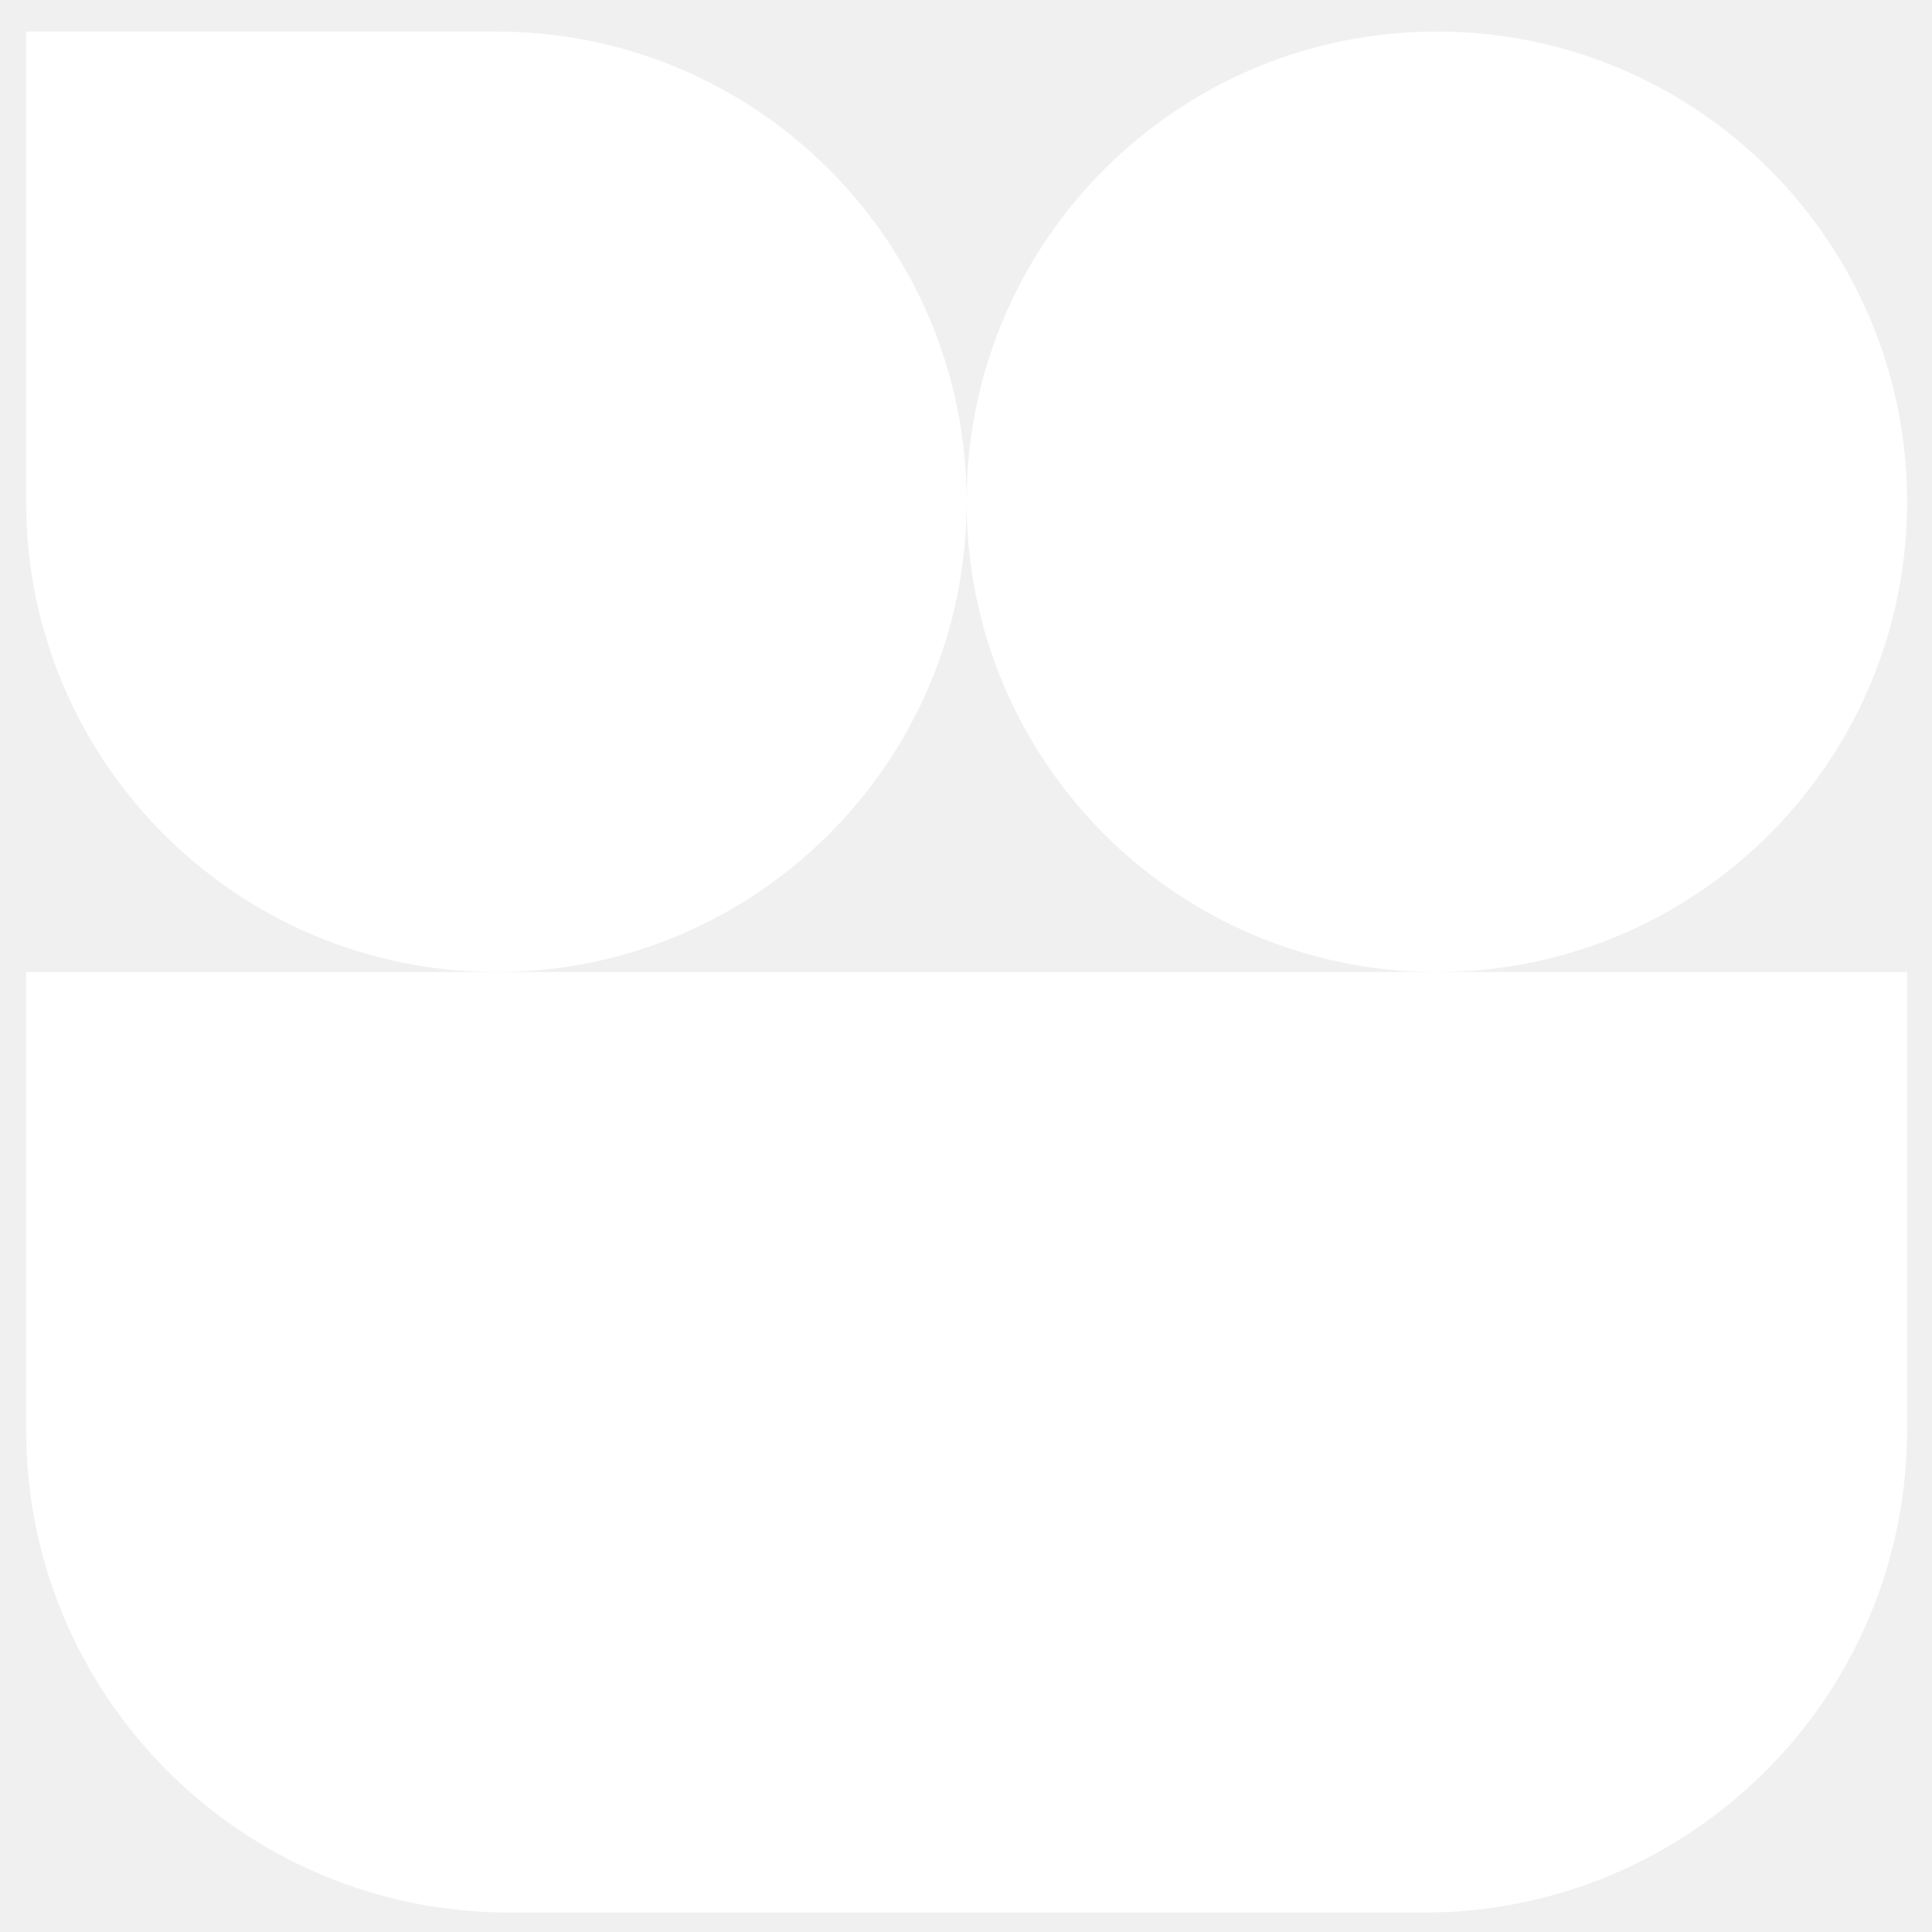
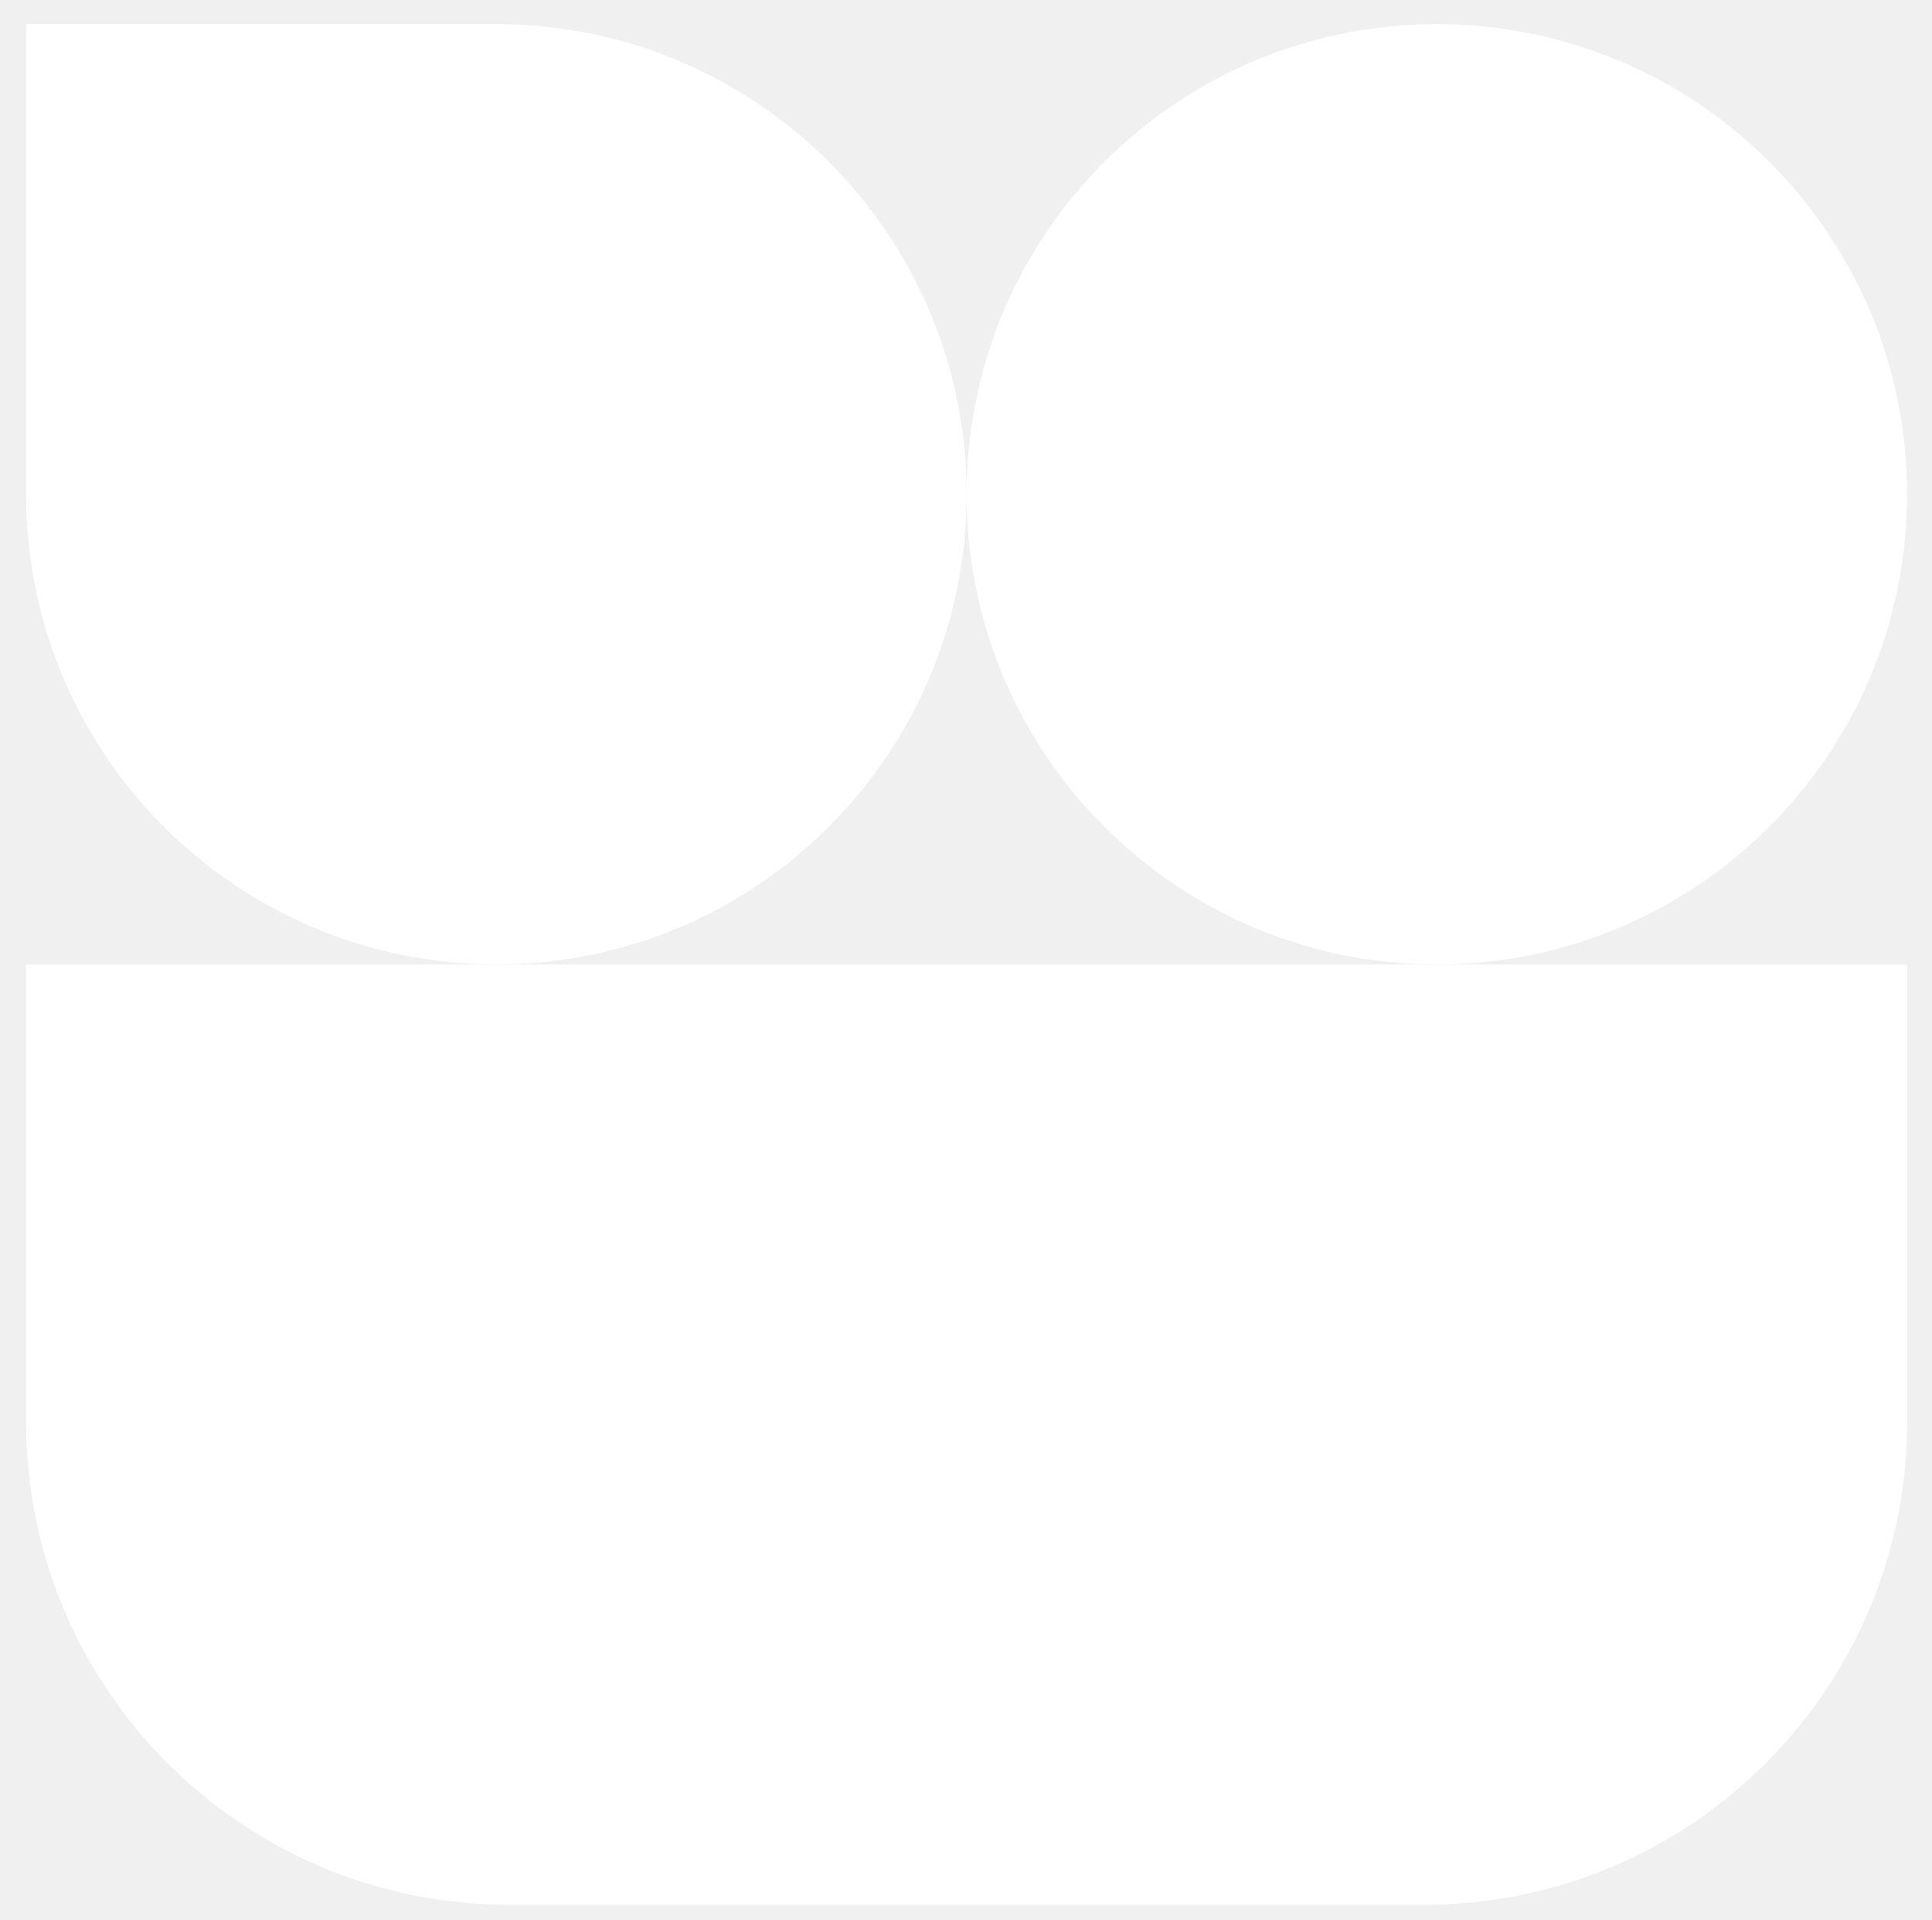
- <svg xmlns="http://www.w3.org/2000/svg" width="160" height="160" viewBox="0 0 160 160" fill="none">
-   <path d="M78.05 41.556C78.05 61.96 61.509 78.5 41.106 78.5C20.702 78.5 4.162 61.96 4.162 41.556V4.612H41.106C61.509 4.612 78.05 21.152 78.05 41.556Z" fill="white" stroke="white" stroke-width="4" />
-   <circle cx="118.994" cy="41.556" r="36.944" fill="white" stroke="white" stroke-width="4" />
-   <path d="M4.161 82.5H155.938V118.388C155.938 139.375 138.925 156.388 117.938 156.388H42.161C21.175 156.388 4.161 139.375 4.161 118.388V82.5Z" fill="white" stroke="white" stroke-width="4" />
+ <svg xmlns="http://www.w3.org/2000/svg" width="160" height="159" viewBox="0 0 160 159" fill="none">
+   <path d="M78.05 40.944C78.05 61.348 61.509 77.888 41.106 77.888C20.702 77.888 4.162 61.348 4.162 40.944V4H41.106C61.509 4 78.05 20.54 78.05 40.944Z" fill="white" stroke="white" stroke-width="4" />
+   <circle cx="118.994" cy="40.944" r="36.944" fill="white" stroke="white" stroke-width="4" />
+   <path d="M4.162 81.888H155.938V117.776C155.938 138.763 138.925 155.776 117.938 155.776H42.161C21.175 155.776 4.162 138.763 4.162 117.776V81.888Z" fill="white" stroke="white" stroke-width="4" />
</svg>
